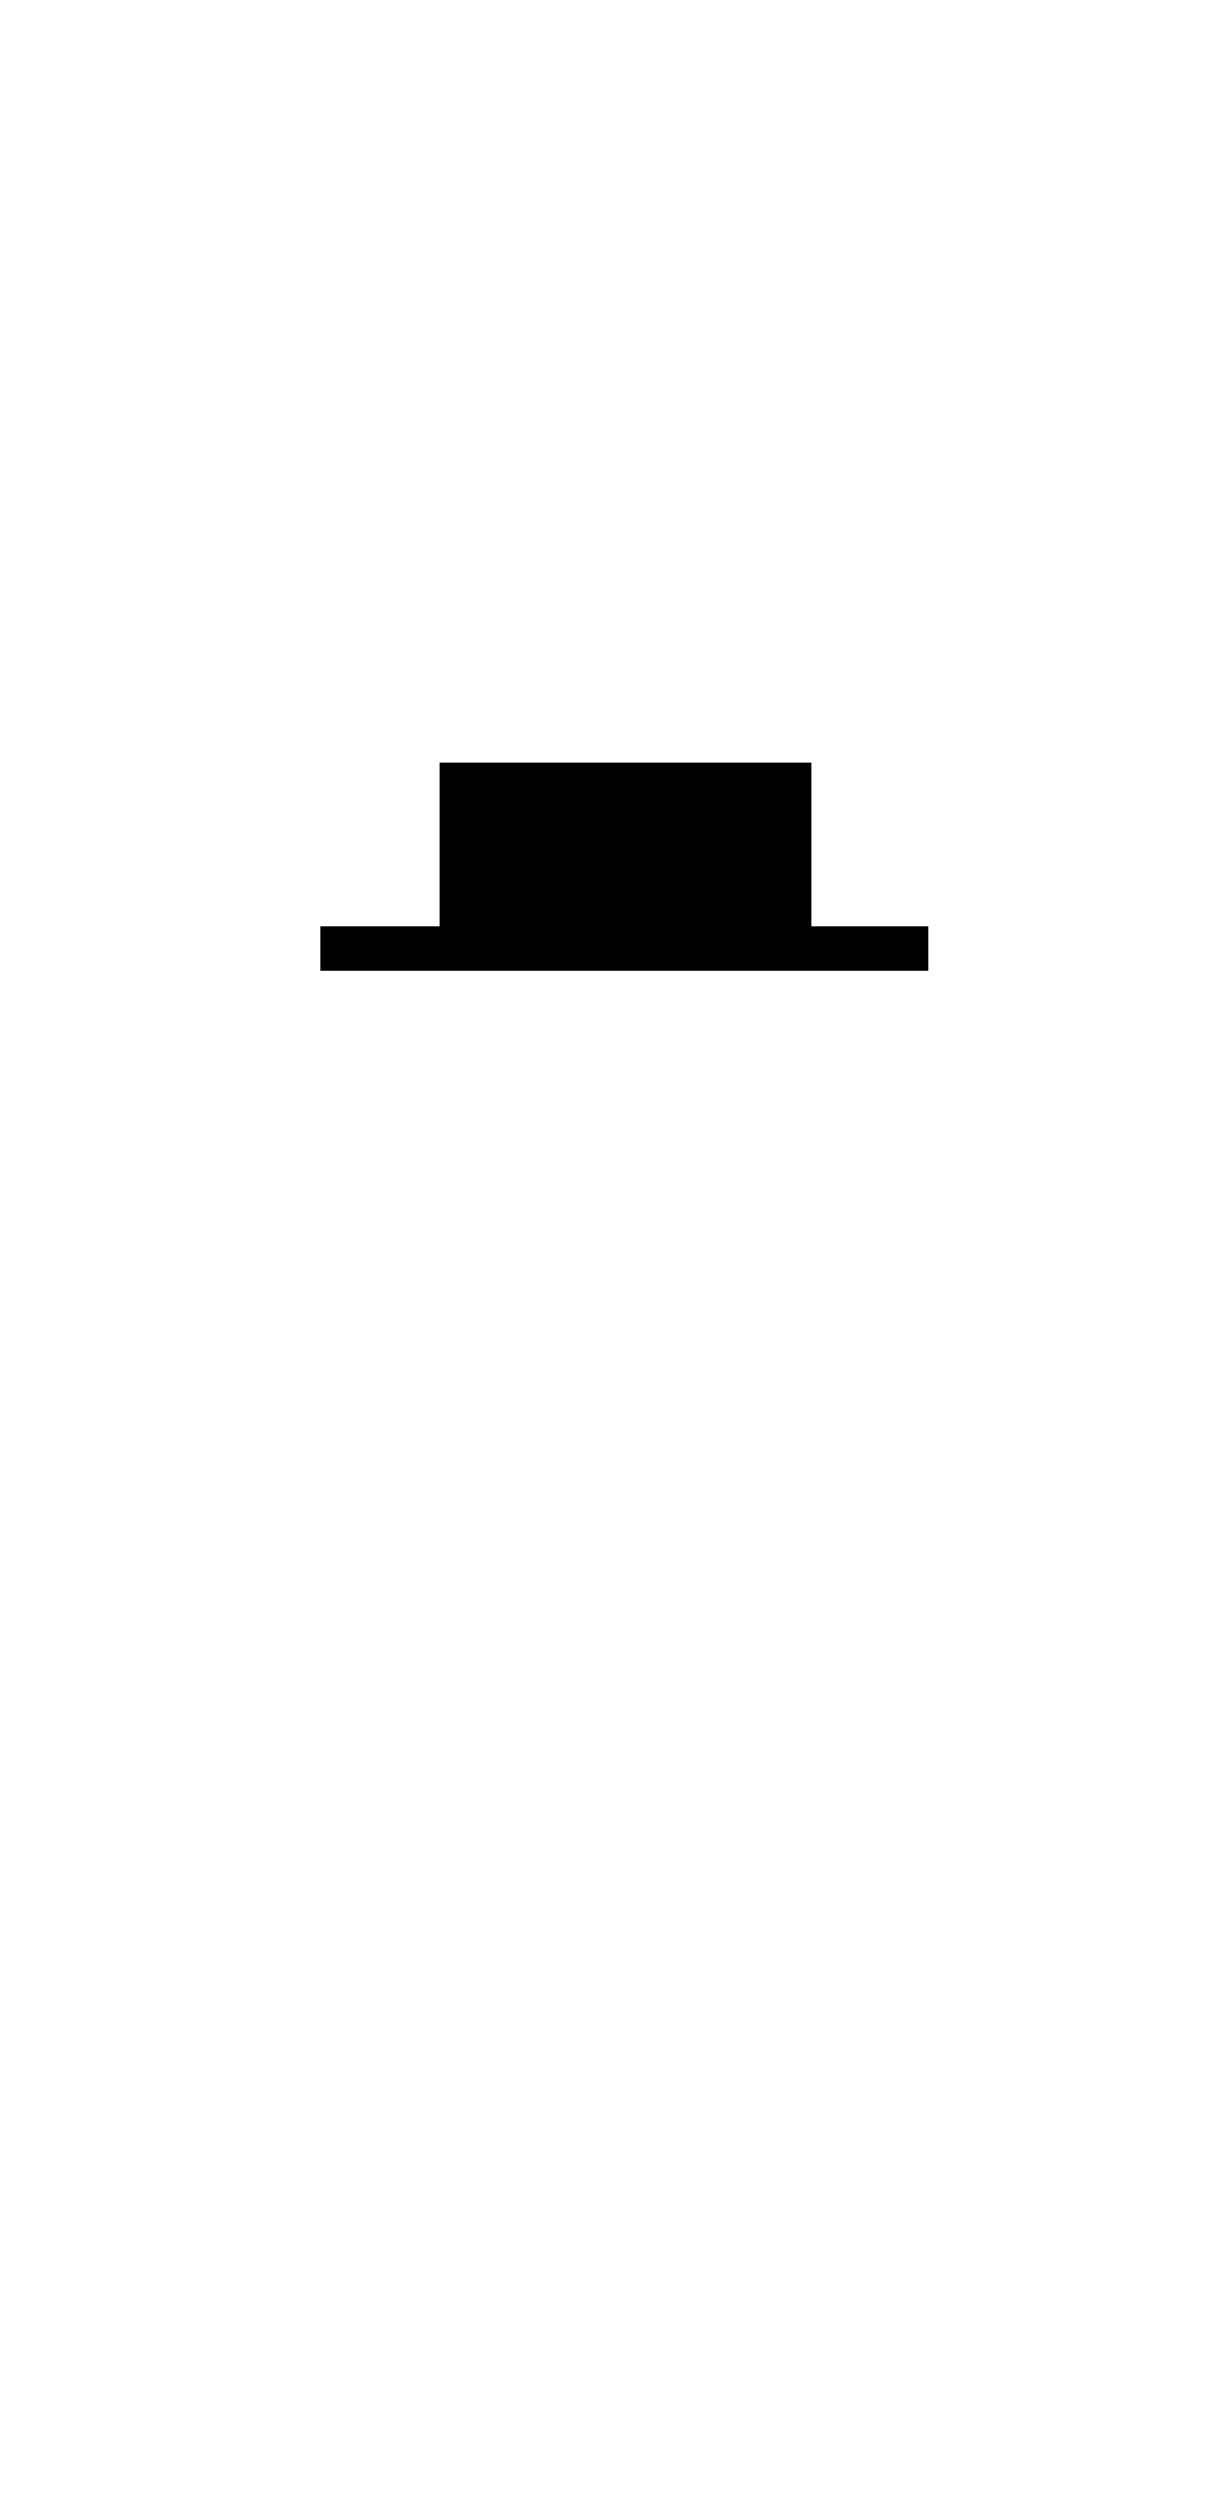
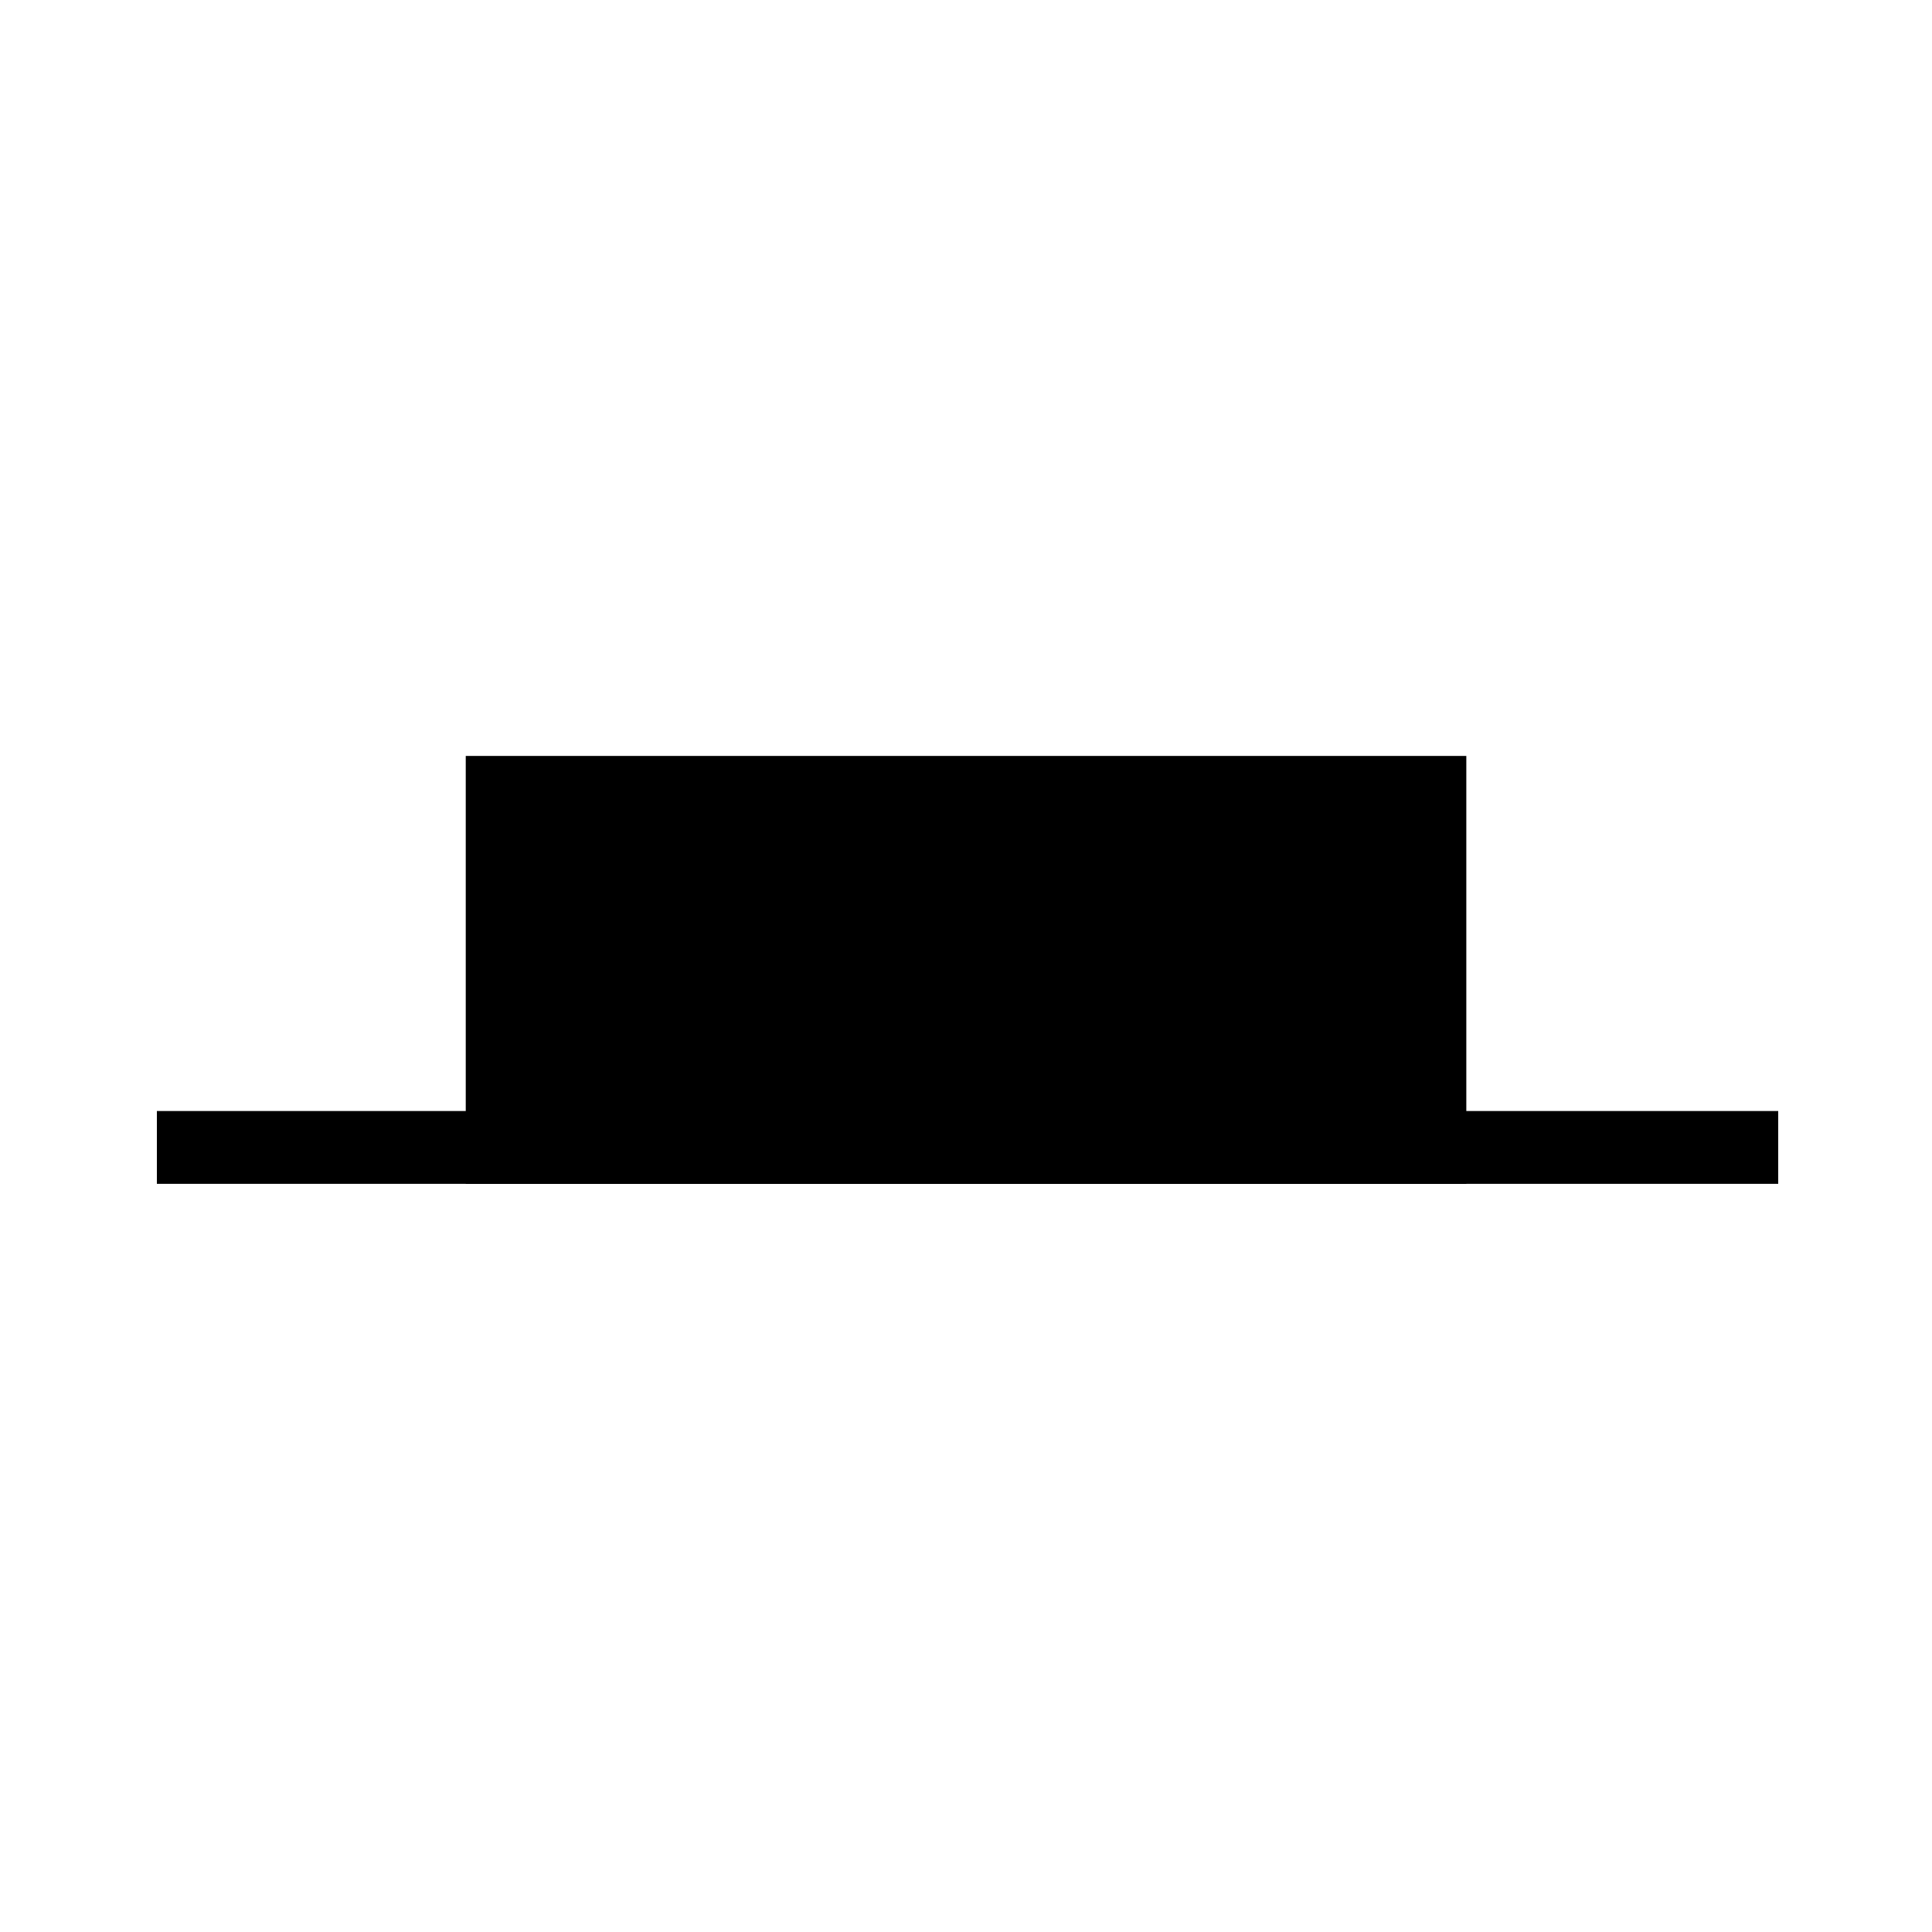
- <svg xmlns="http://www.w3.org/2000/svg" version="1.0" width="30" height="62" id="svg2211">
-   <defs id="defs2214" />
-   <g style="fill:#000000;fill-opacity:1" id="g2226">
-     <rect width="9.22" height="5.103" x="10.902" y="18.913" style="fill:#000000;fill-opacity:1;stroke:none;stroke-width:50;stroke-miterlimit:4;stroke-dasharray:none;stroke-opacity:1" id="rect2222" />
-     <rect width="15.077" height="1.102" x="7.945" y="22.973" style="fill:#000000;fill-opacity:1;stroke:none;stroke-width:50;stroke-miterlimit:4;stroke-dasharray:none;stroke-opacity:1" id="rect2224" />
-   </g>
+ <svg xmlns="http://www.w3.org/2000/svg" width="500" height="500" viewBox="0 0 500 500">
+   <defs>
+     <style>
+       .cls-1 {
+         fill-rule: evenodd;
+       }
+     </style>
+   </defs>
+   <path id="_" data-name="" class="cls-1" d="M460.2,287.53H40.6v18.847H460.2V287.53Z" />
+   <path id="_2" data-name="" class="cls-1" d="M379.481,195.637H120.536V306.391H379.481V195.637Z" />
</svg>
